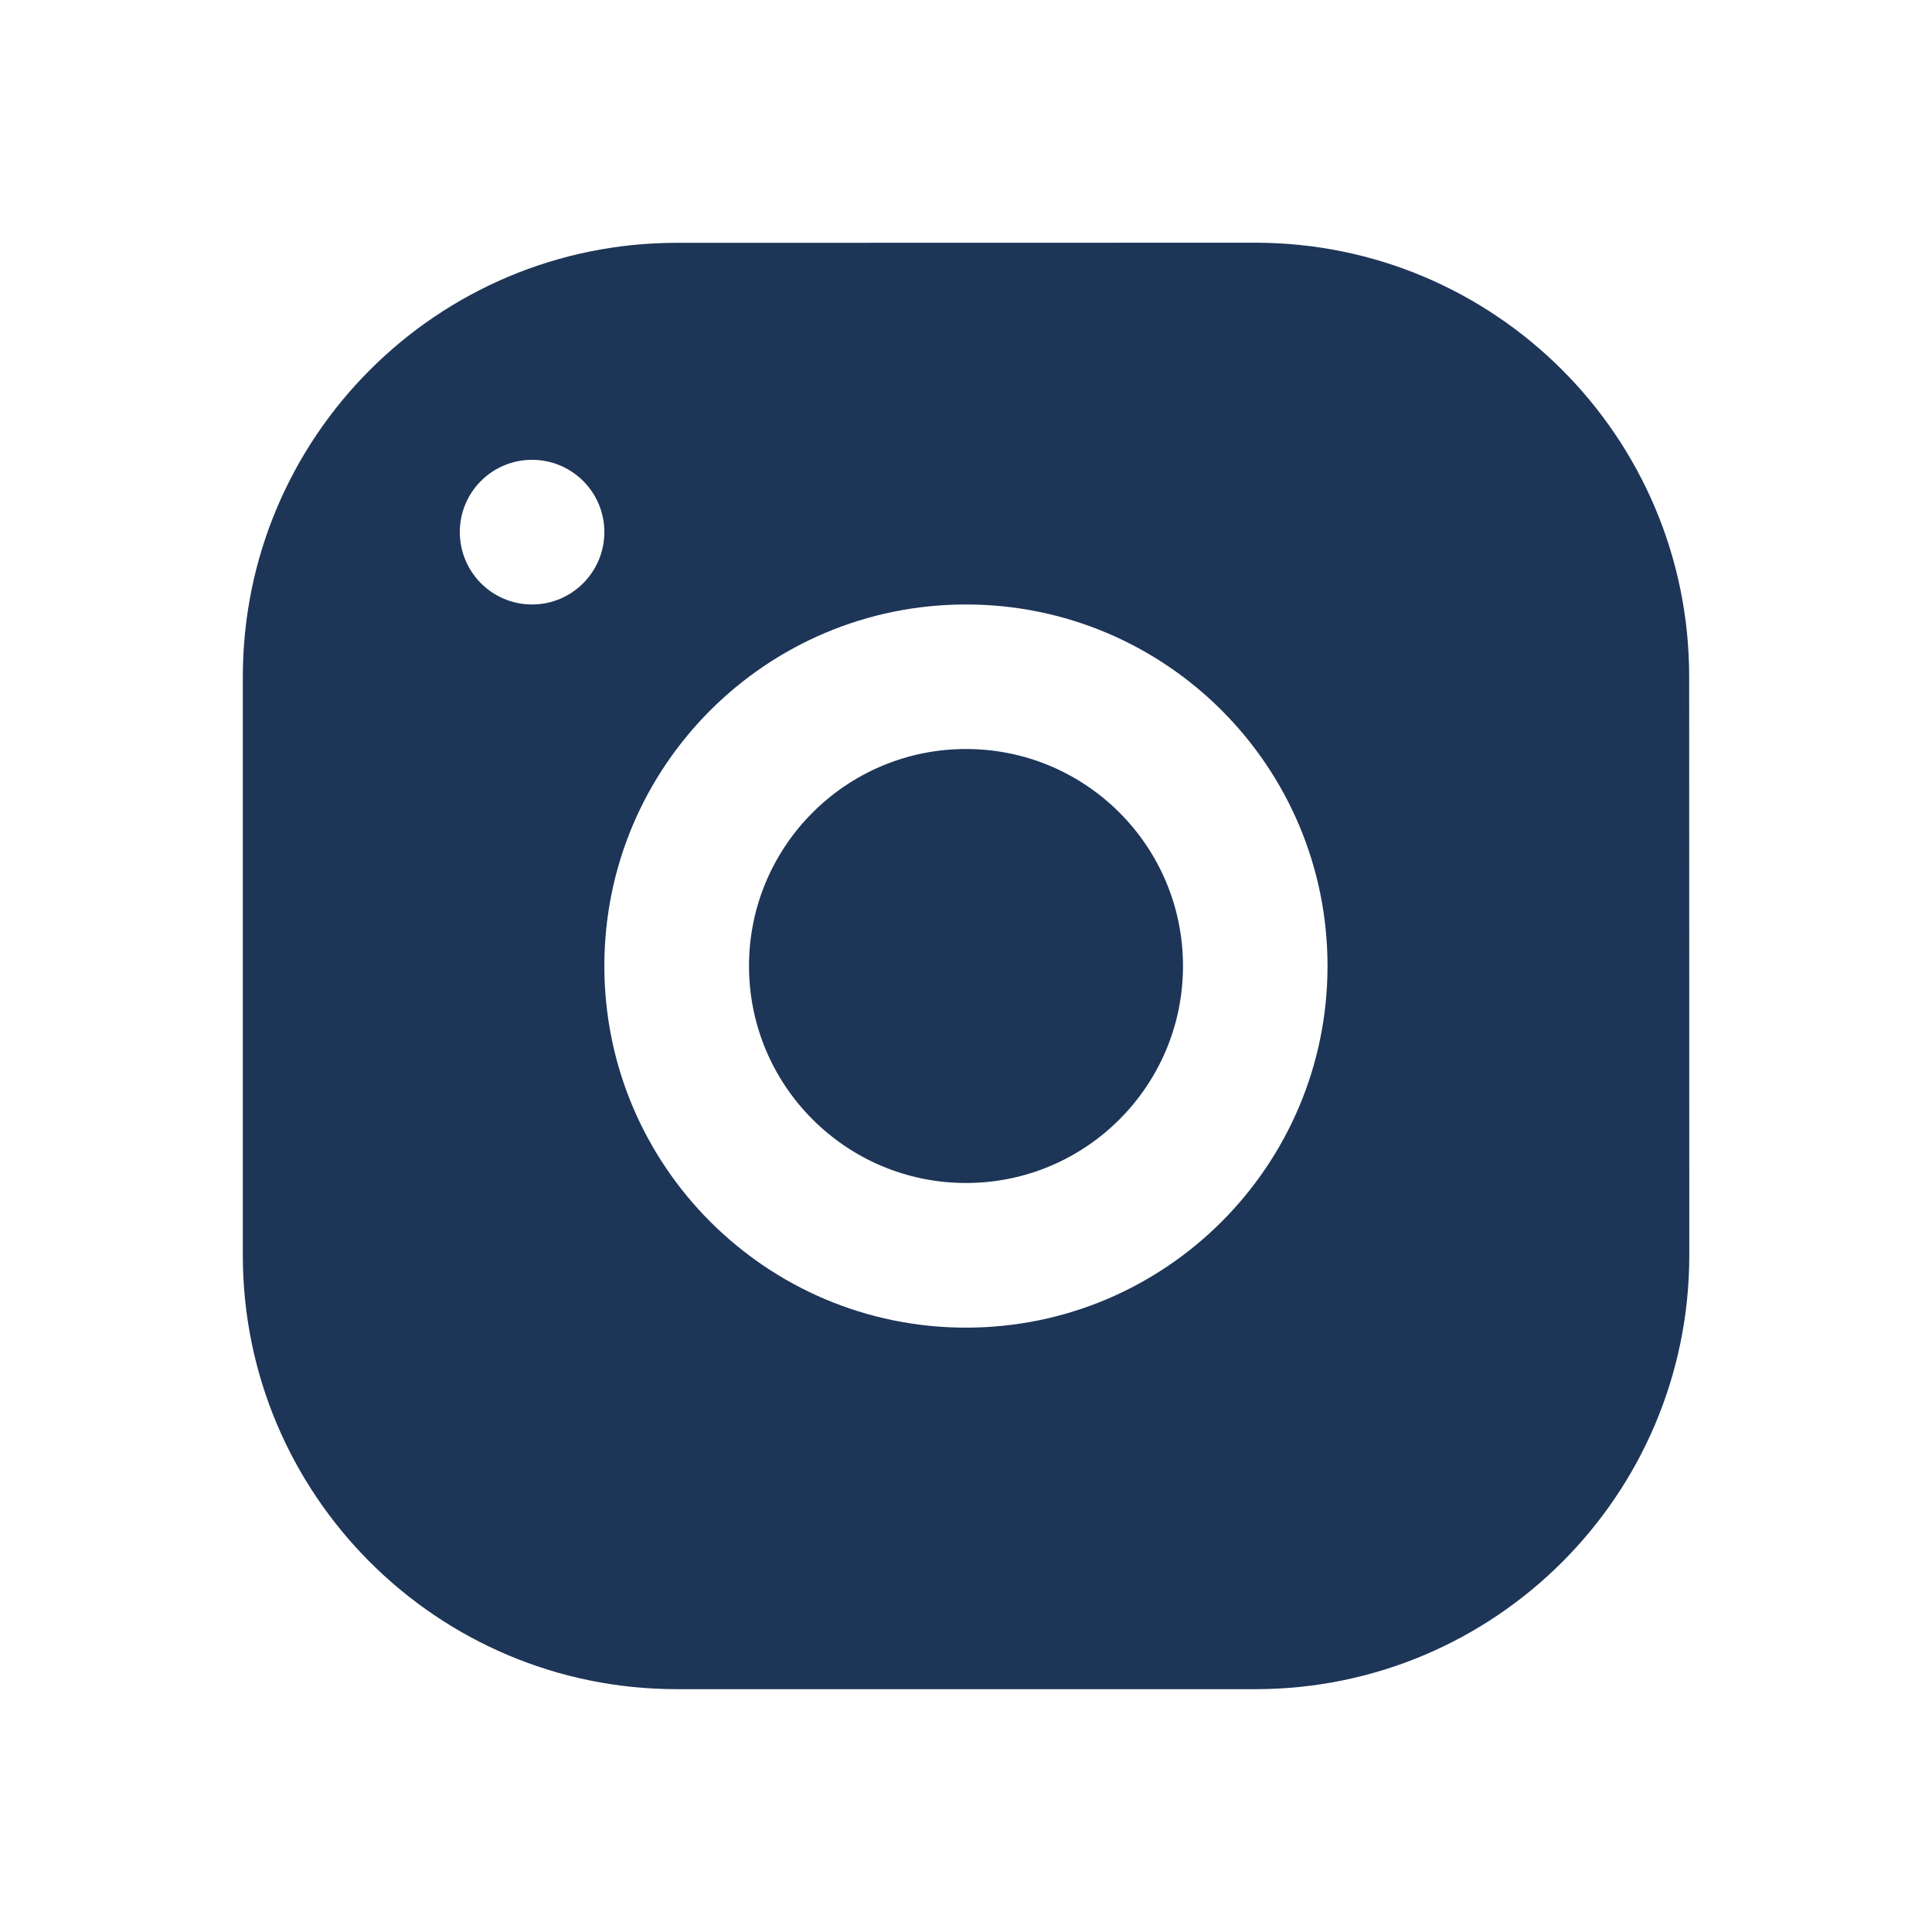
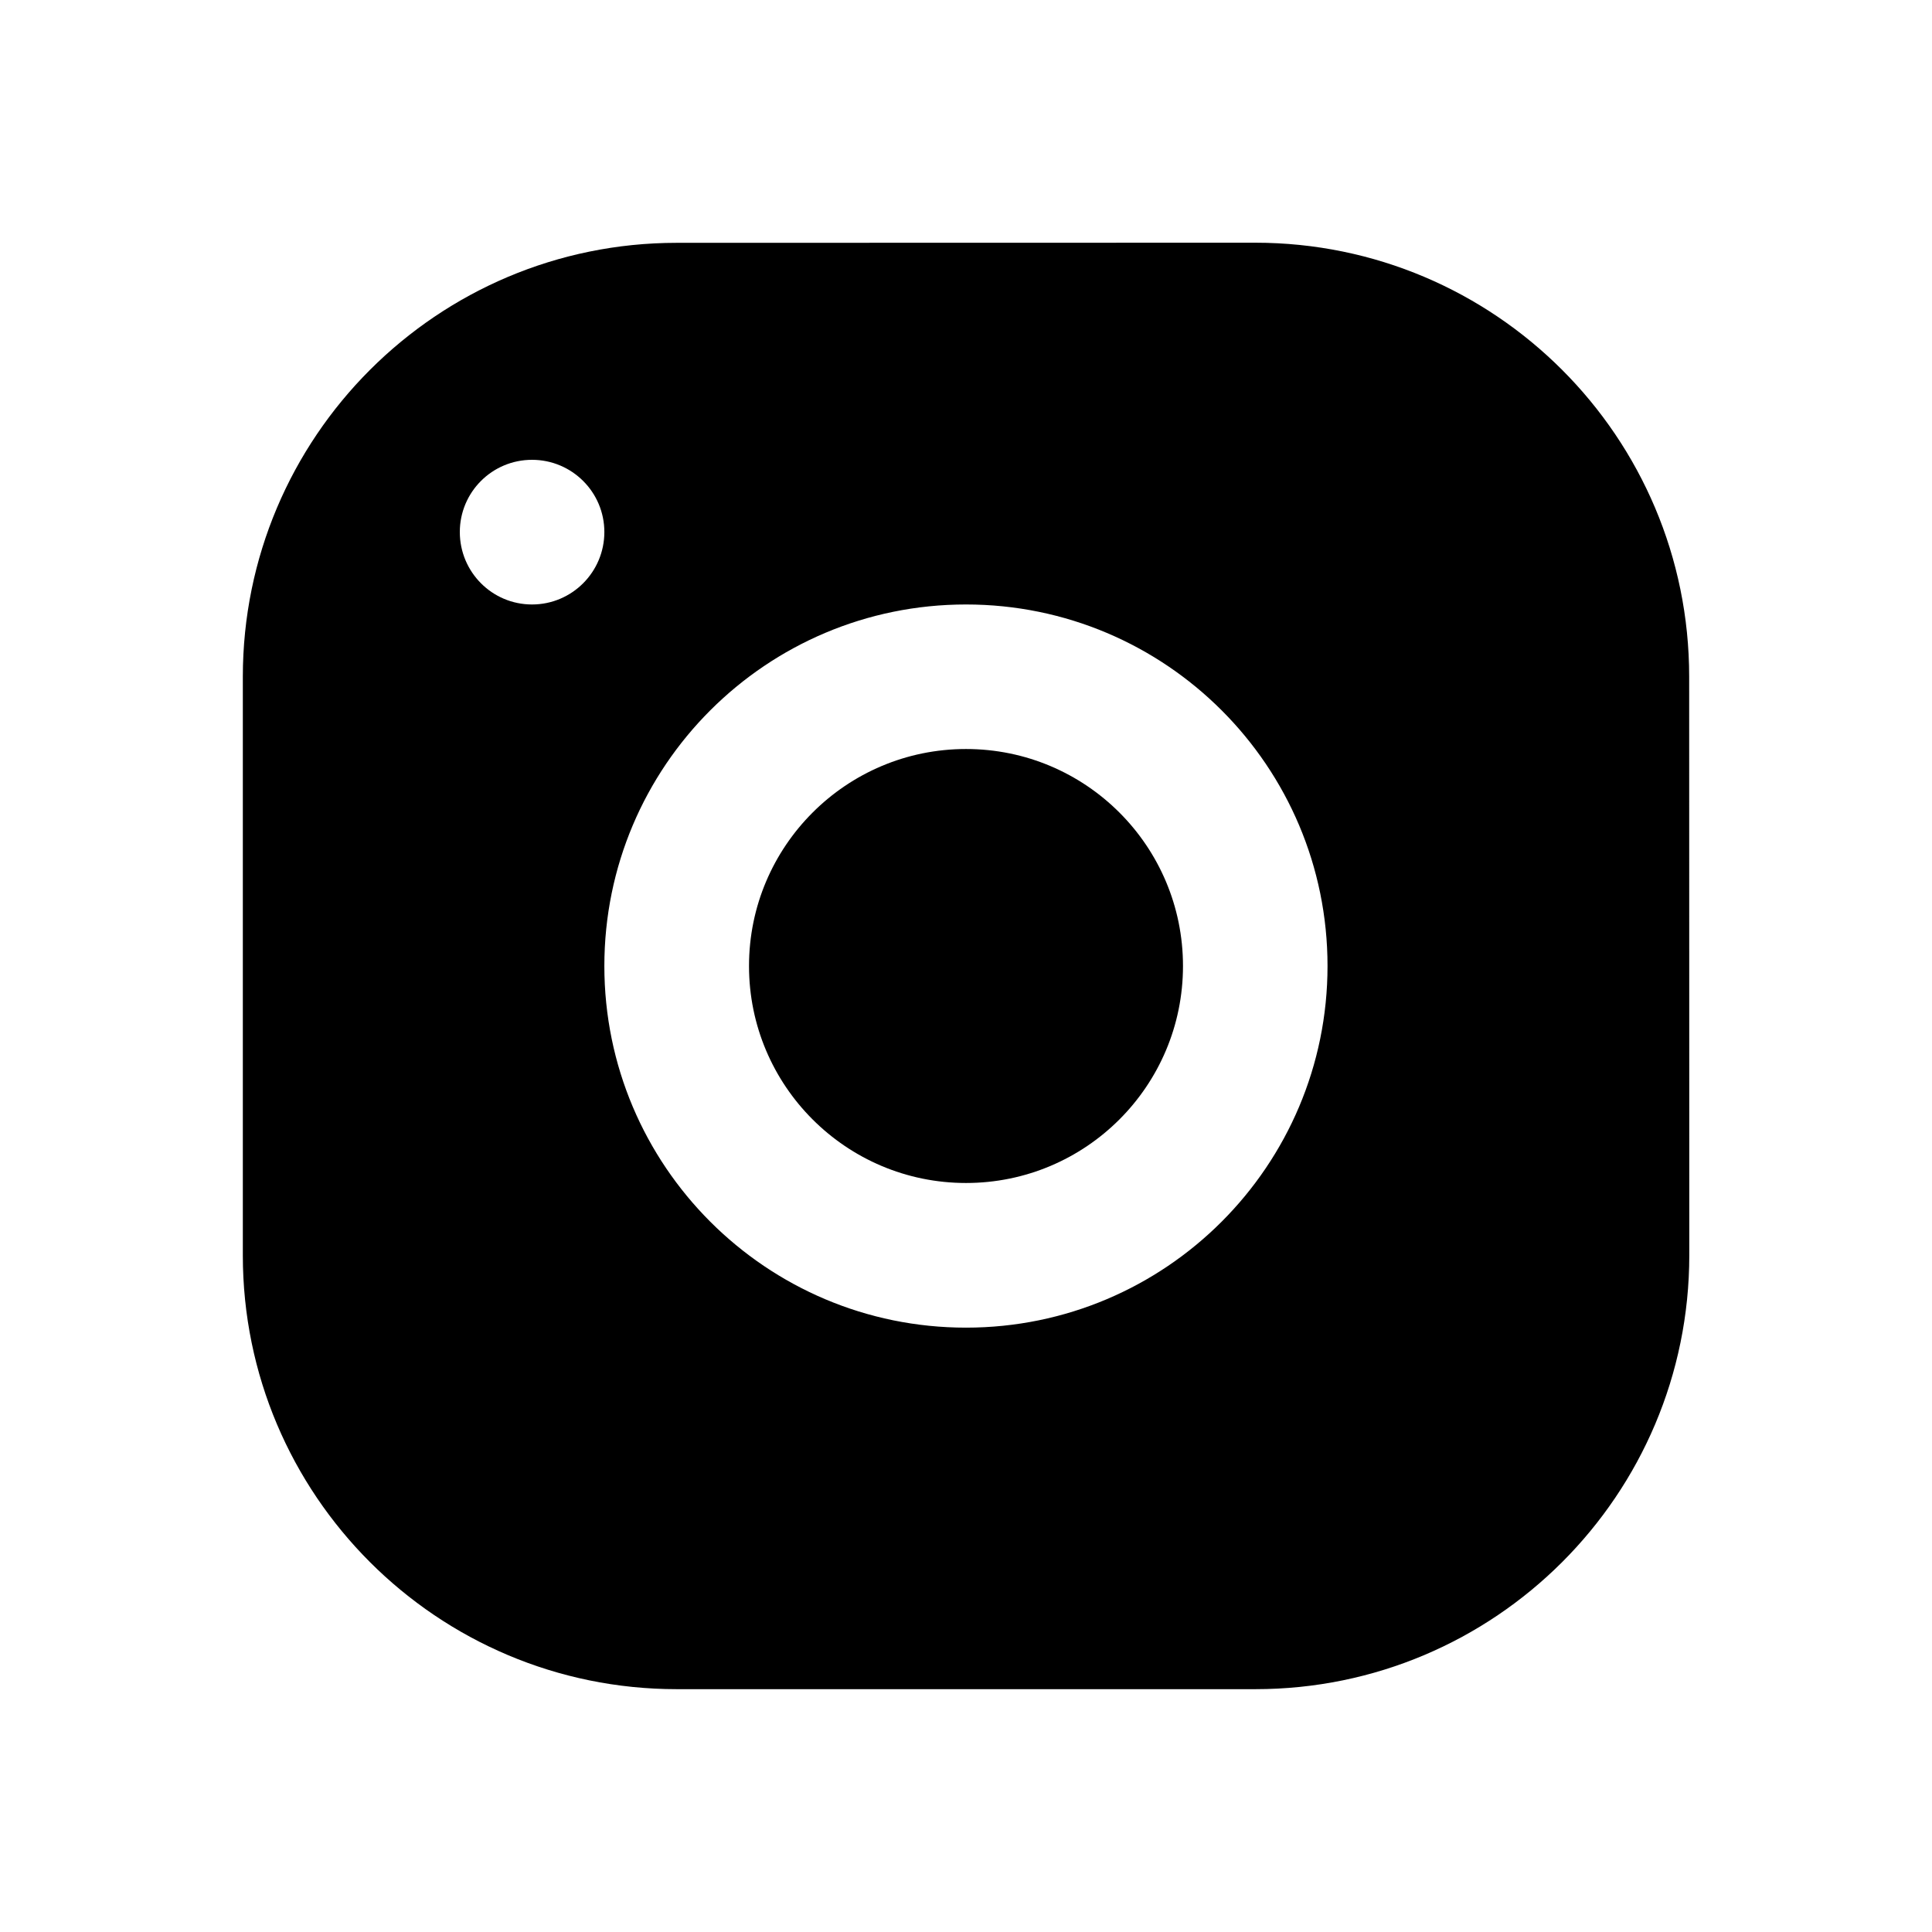
<svg xmlns="http://www.w3.org/2000/svg" width="16" height="16" viewBox="0 0 16 16" fill="none">
-   <path d="M2.011 5.605C2.011 3.62 3.62 2.011 5.604 2.011L10.395 2.01C12.38 2.01 13.989 3.619 13.989 5.604L13.99 10.395C13.99 12.38 12.381 13.989 10.396 13.989L5.605 13.989C3.62 13.989 2.011 12.38 2.011 10.396L2.011 5.605ZM5.005 8C5.005 9.654 6.346 10.995 8 10.995C9.654 10.995 10.994 9.653 10.994 8C10.994 6.346 9.654 5.006 8 5.006C6.346 5.006 5.005 6.346 5.005 8ZM6.203 8C6.203 7.008 7.008 6.203 8 6.203C8.992 6.203 9.797 7.007 9.797 8C9.797 8.992 8.993 9.797 8 9.797C7.008 9.797 6.203 8.992 6.203 8ZM3.808 4.406C3.808 4.737 4.075 5.006 4.406 5.006C4.737 5.006 5.005 4.737 5.005 4.406C5.005 4.076 4.737 3.808 4.406 3.808C4.075 3.808 3.808 4.076 3.808 4.406Z" fill="#1D3557" />
+   <path d="M2.011 5.605C2.011 3.62 3.62 2.011 5.604 2.011L10.395 2.01C12.38 2.01 13.989 3.619 13.989 5.604L13.99 10.395C13.99 12.38 12.381 13.989 10.396 13.989L5.605 13.989C3.62 13.989 2.011 12.38 2.011 10.396L2.011 5.605ZM5.005 8C5.005 9.654 6.346 10.995 8 10.995C9.654 10.995 10.994 9.653 10.994 8C10.994 6.346 9.654 5.006 8 5.006C6.346 5.006 5.005 6.346 5.005 8ZM6.203 8C6.203 7.008 7.008 6.203 8 6.203C8.992 6.203 9.797 7.007 9.797 8C9.797 8.992 8.993 9.797 8 9.797C7.008 9.797 6.203 8.992 6.203 8ZM3.808 4.406C3.808 4.737 4.075 5.006 4.406 5.006C4.737 5.006 5.005 4.737 5.005 4.406C5.005 4.076 4.737 3.808 4.406 3.808C4.075 3.808 3.808 4.076 3.808 4.406Z" fill="currentColor" />
</svg>
